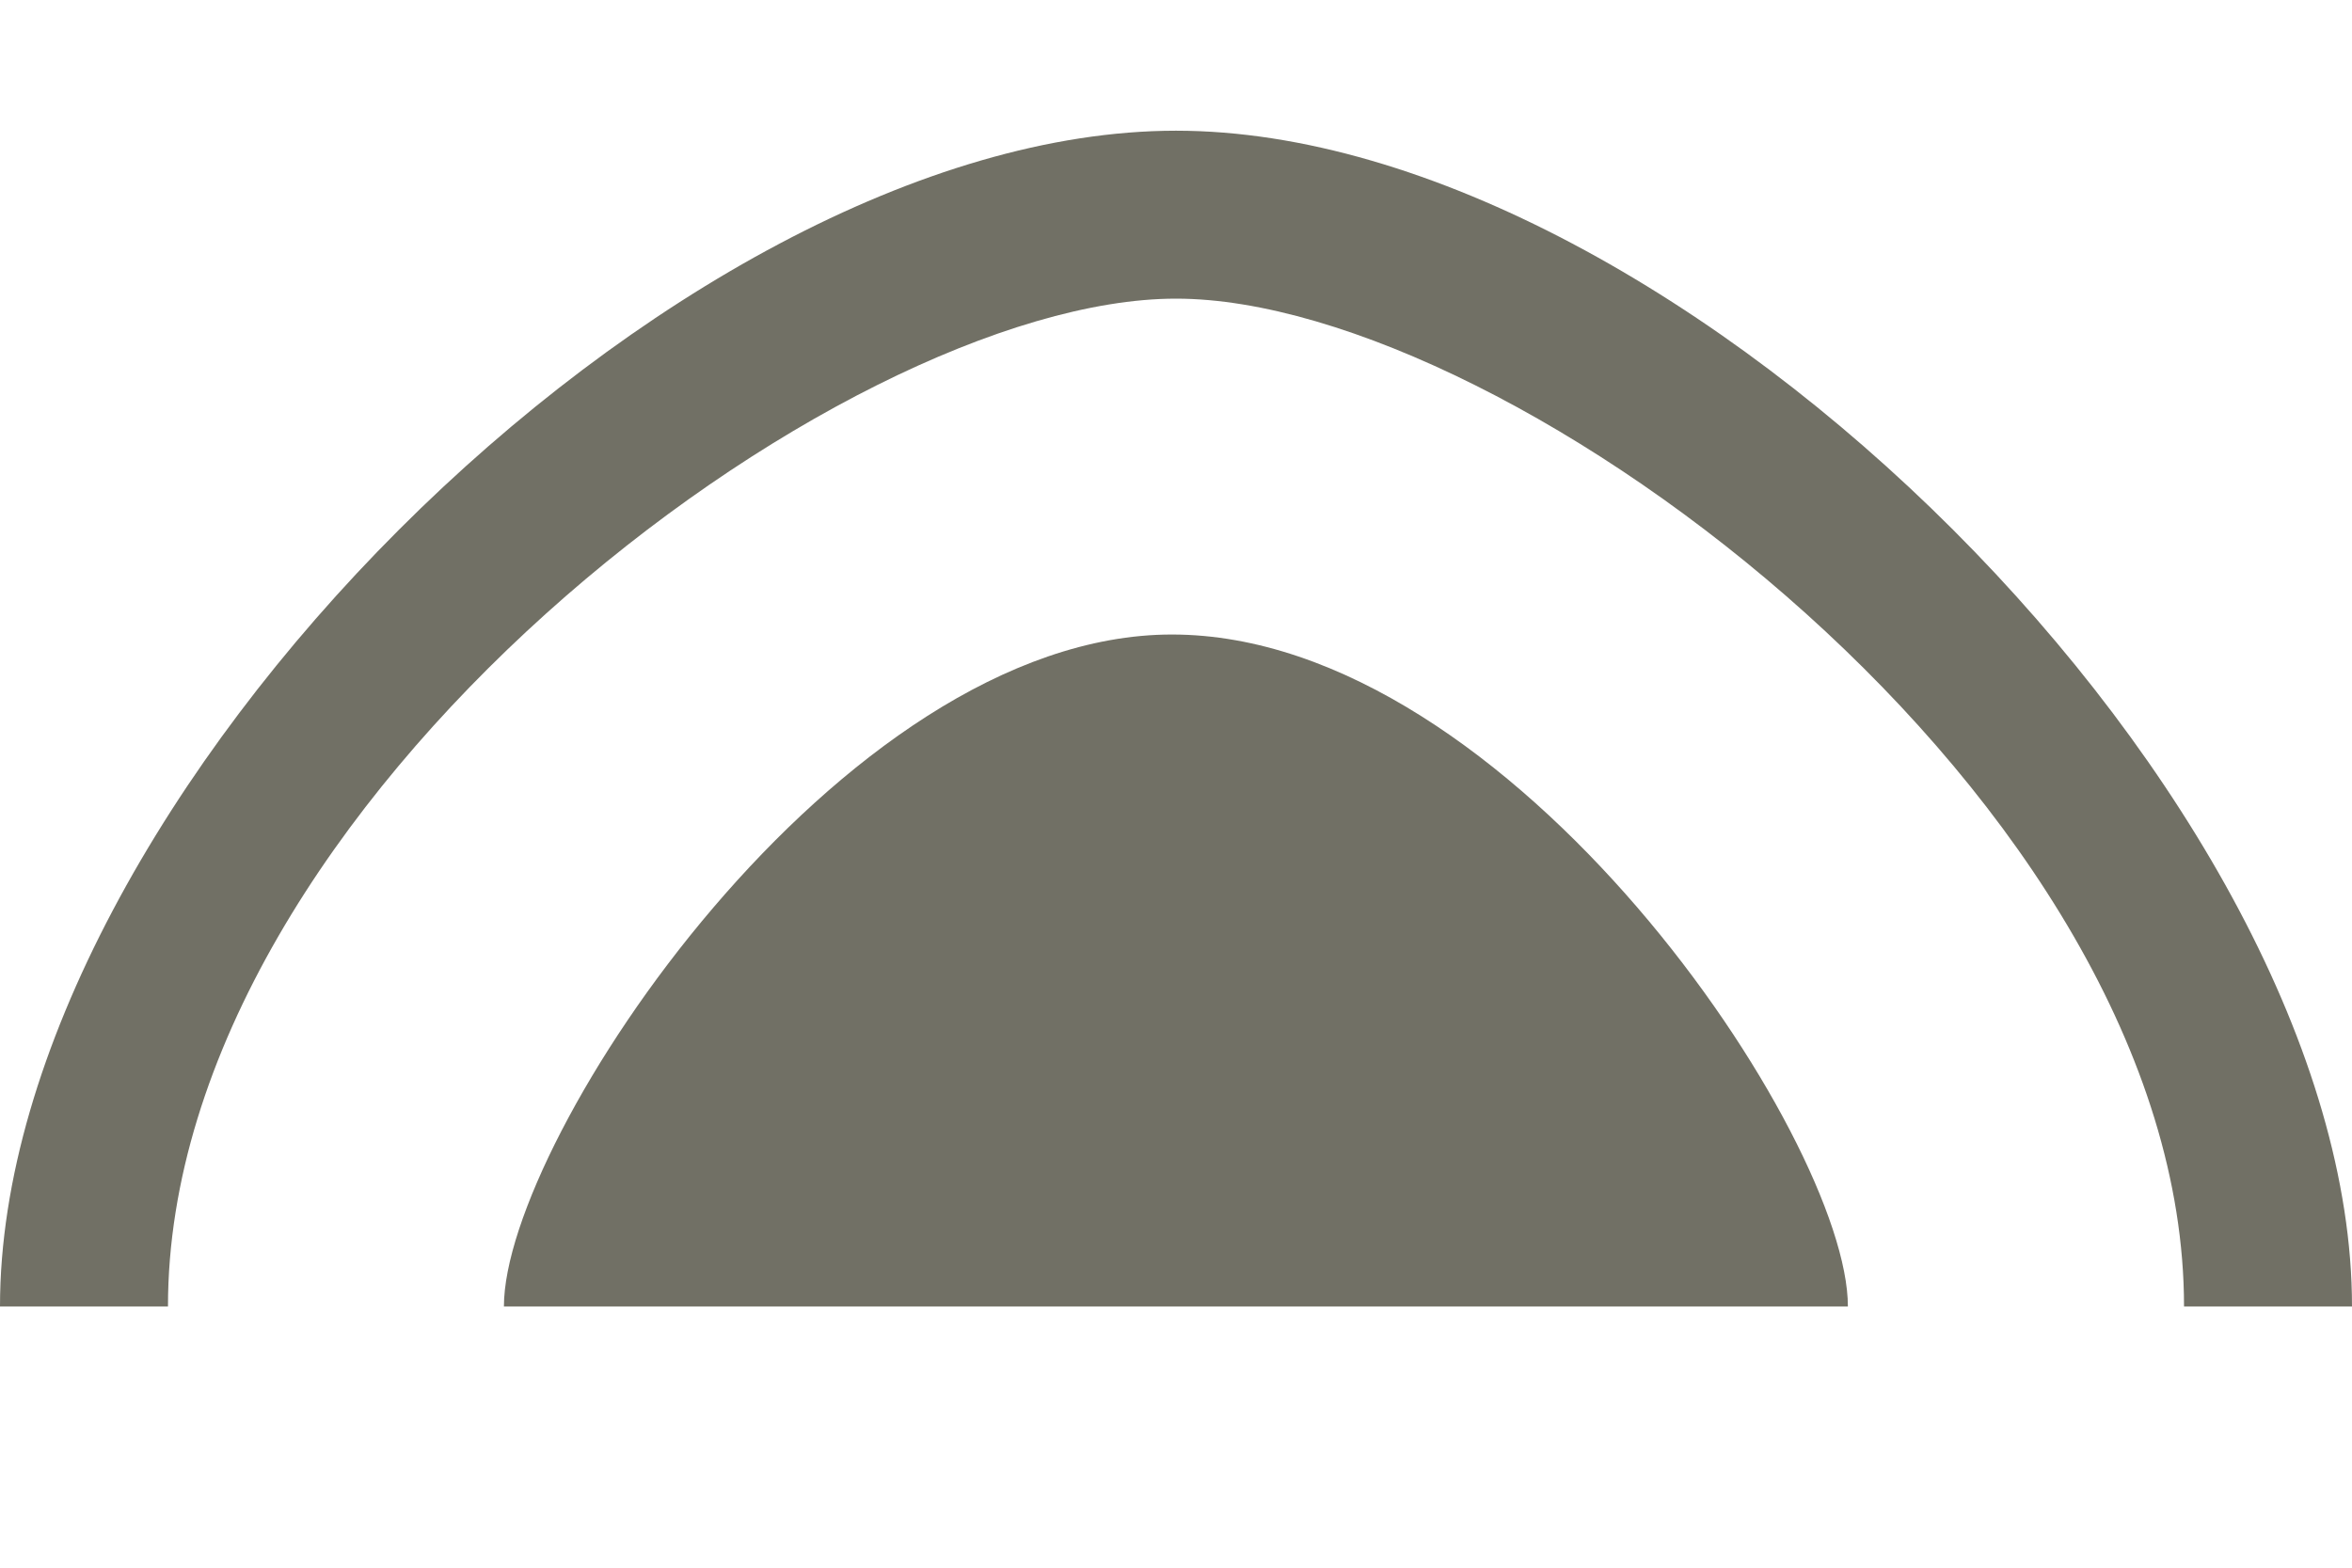
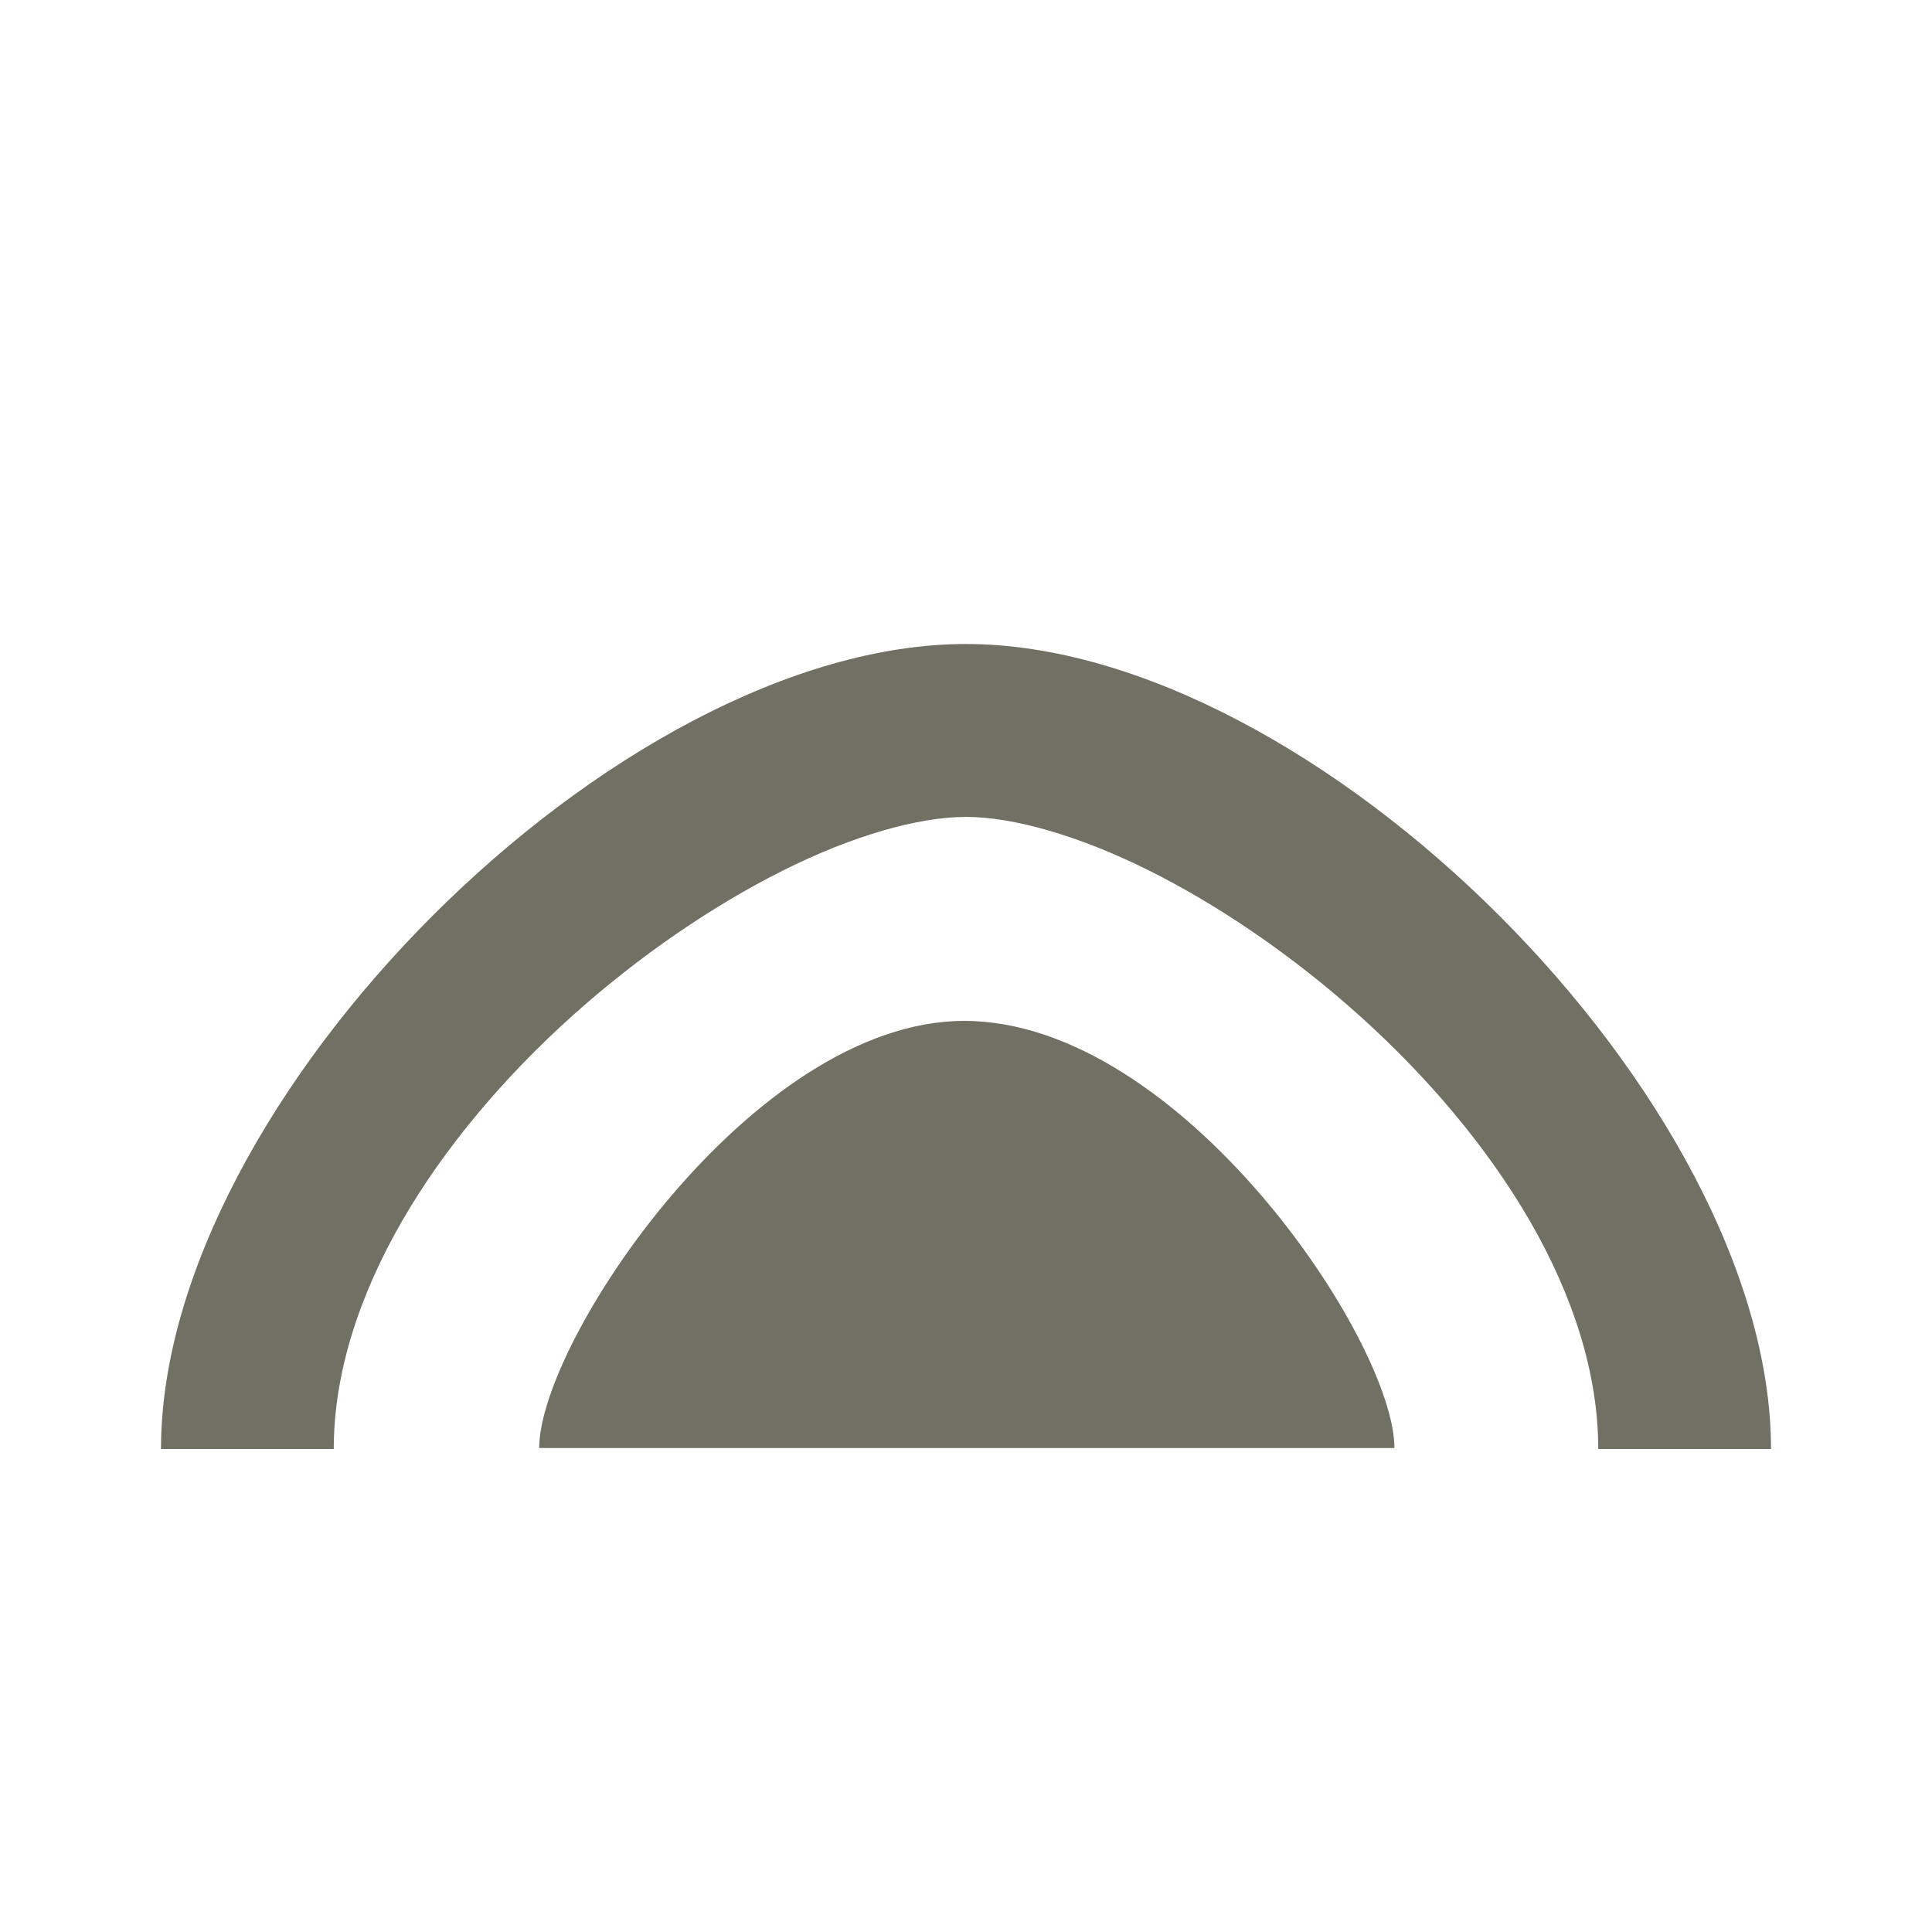
- <svg xmlns="http://www.w3.org/2000/svg" version="1.1" viewBox="0 0 12 8" width="9" height="6">
-   <path d="m2.571 6.667c0-0.857 1.714-3.429 3.408-3.429 1.734 0 3.449 2.571 3.449 3.429h-3.429zm3.429-6c-2.571 0-6 3.429-6 6h0.857c0-2.571 3.429-5.143 5.143-5.143 1.714 0 5.143 2.571 5.143 5.143h0.857c0-2.571-3.429-6-6-6z" fill="#717065" />
+ <svg xmlns="http://www.w3.org/2000/svg" width="12" height="12" version="1.1" viewBox="0 0 12 12">
+   <path d="m3.349 8.994c0-0.663 1.328-2.653 2.64-2.653 1.344 0 2.672 1.99 2.672 2.653h-2.656zm2.651-4.994c-2.167 0-5 2.833-5 5h1.073c0-0.472 0.159-0.956 0.425-1.417 0.266-0.461 0.638-0.897 1.055-1.272 0.417-0.375 0.877-0.687 1.31-0.904 0.433-0.217 0.842-0.333 1.137-0.333s0.704 0.117 1.137 0.333 0.893 0.529 1.31 0.904c0.417 0.375 0.788 0.811 1.055 1.272 0.266 0.461 0.425 0.945 0.425 1.417h1.073c0-2.167-2.833-5-5-5z" fill="#717065" />
</svg>
